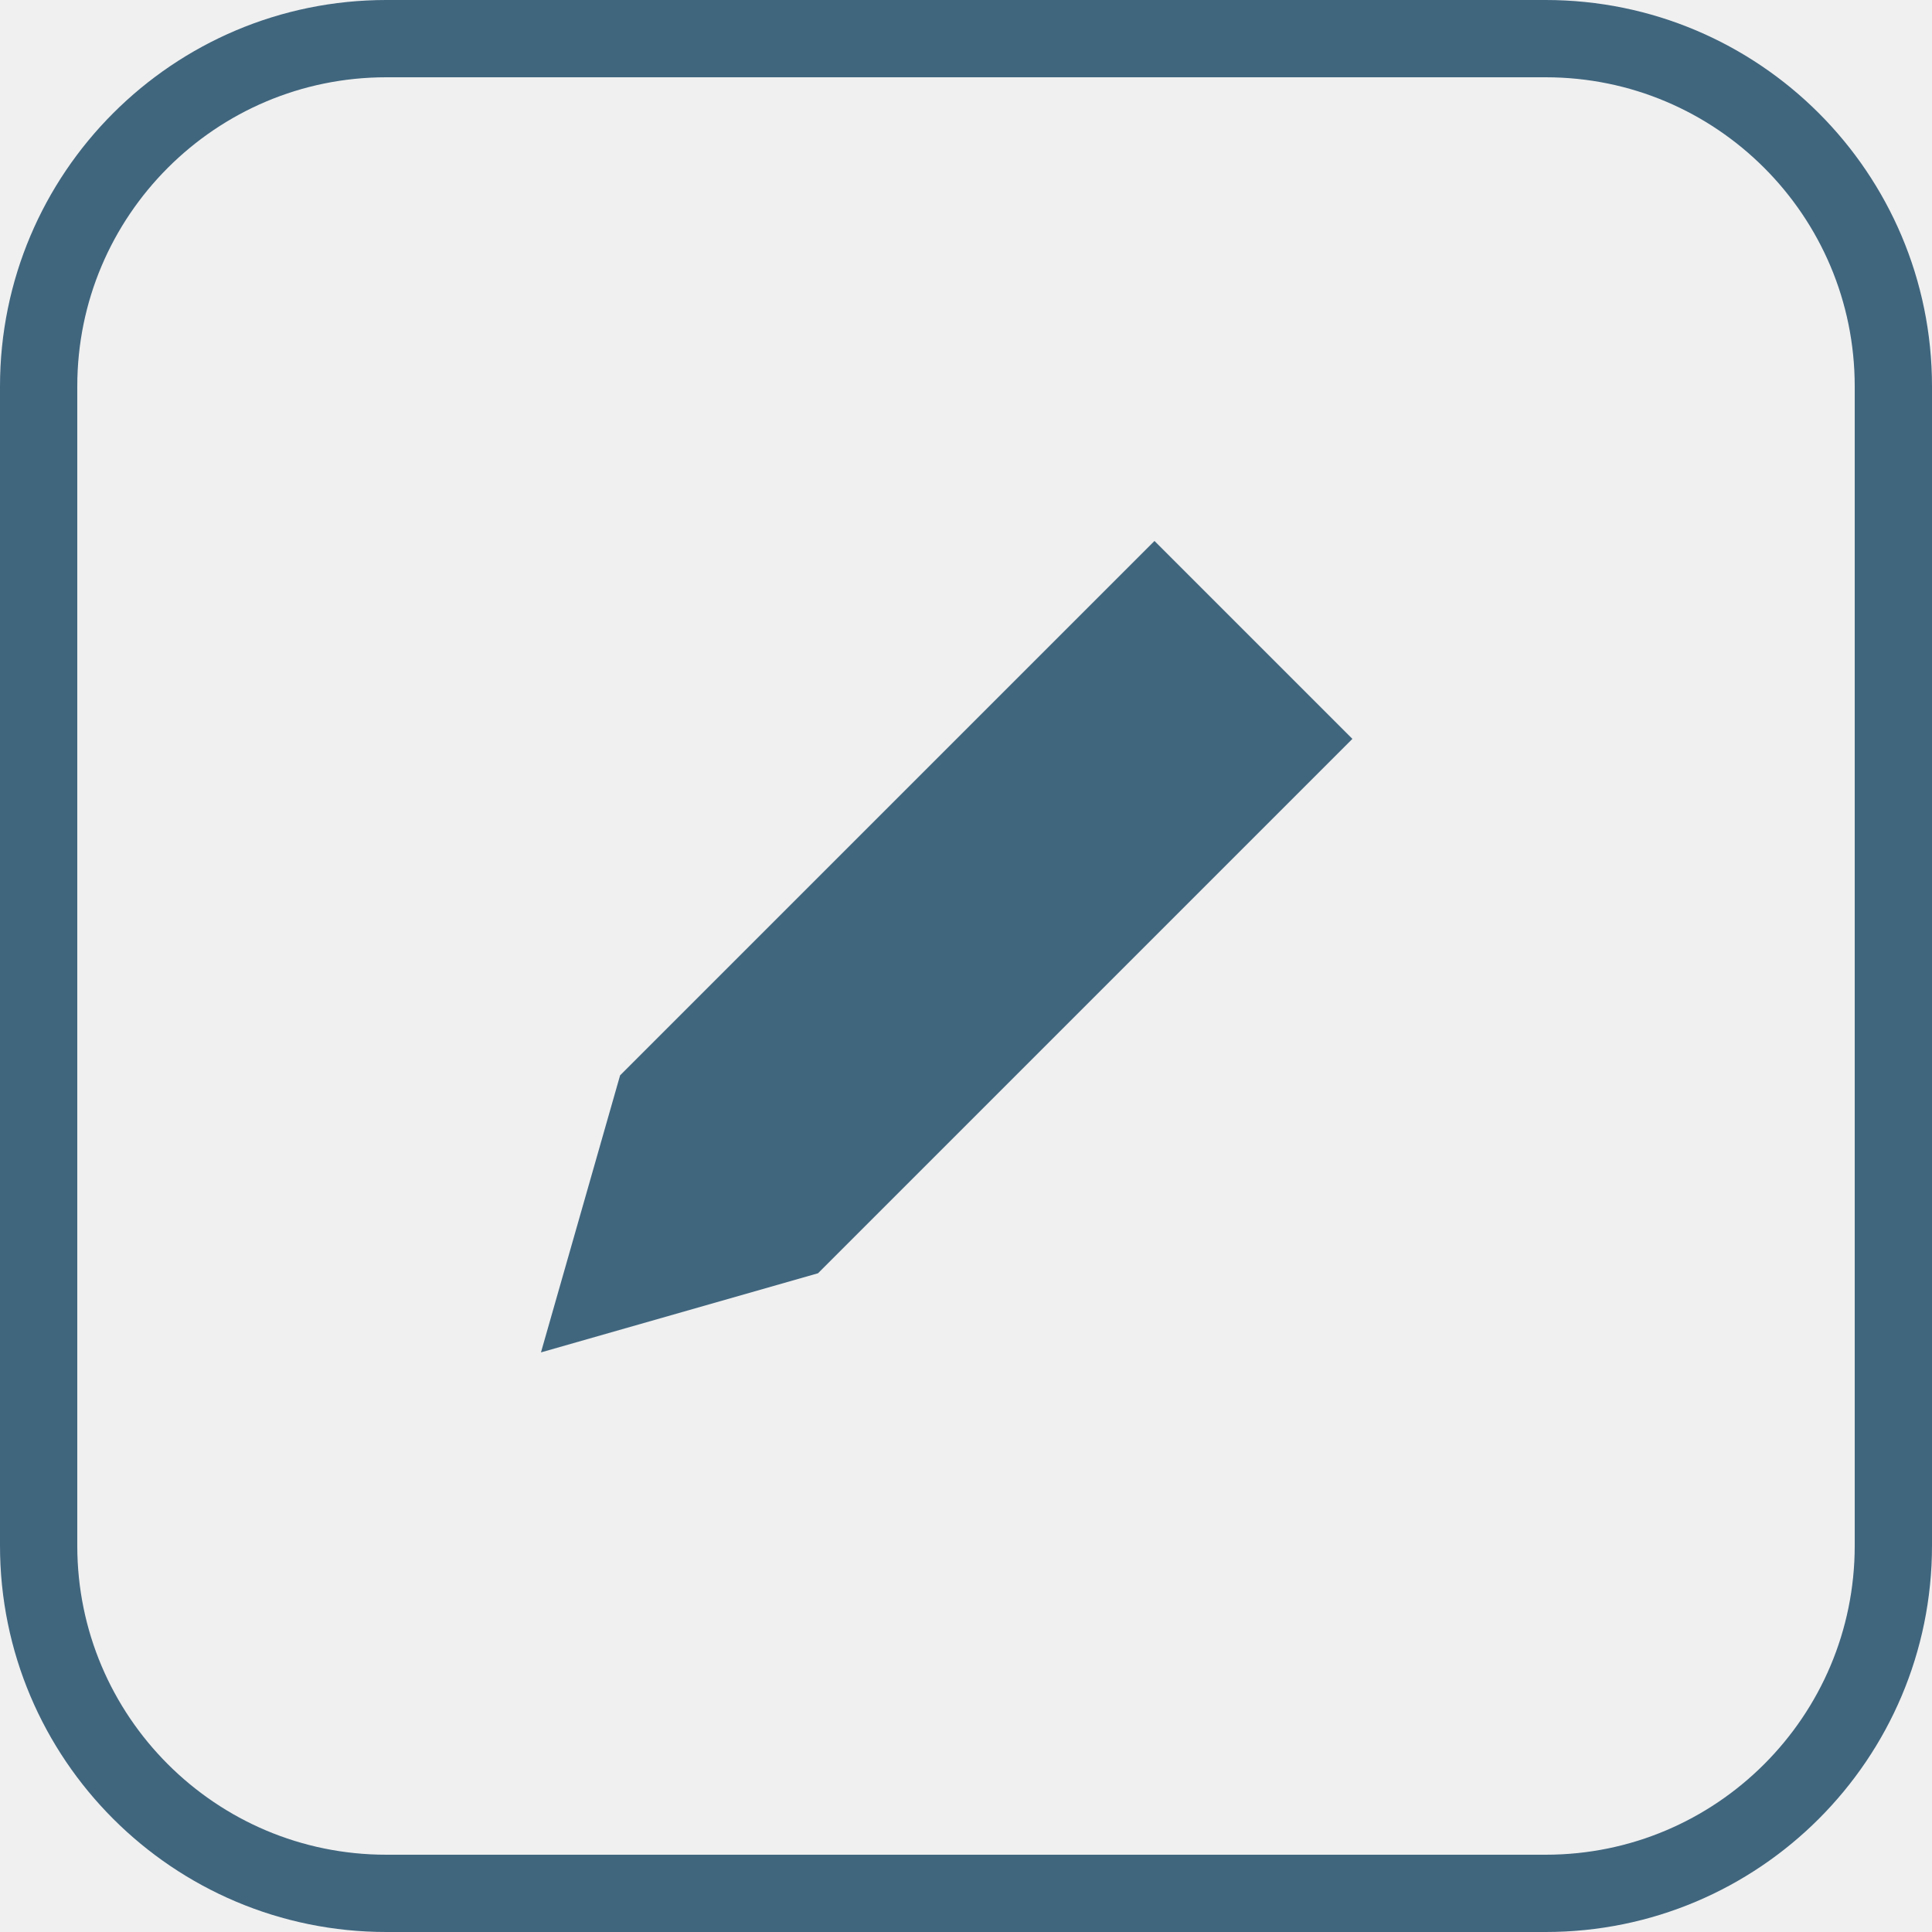
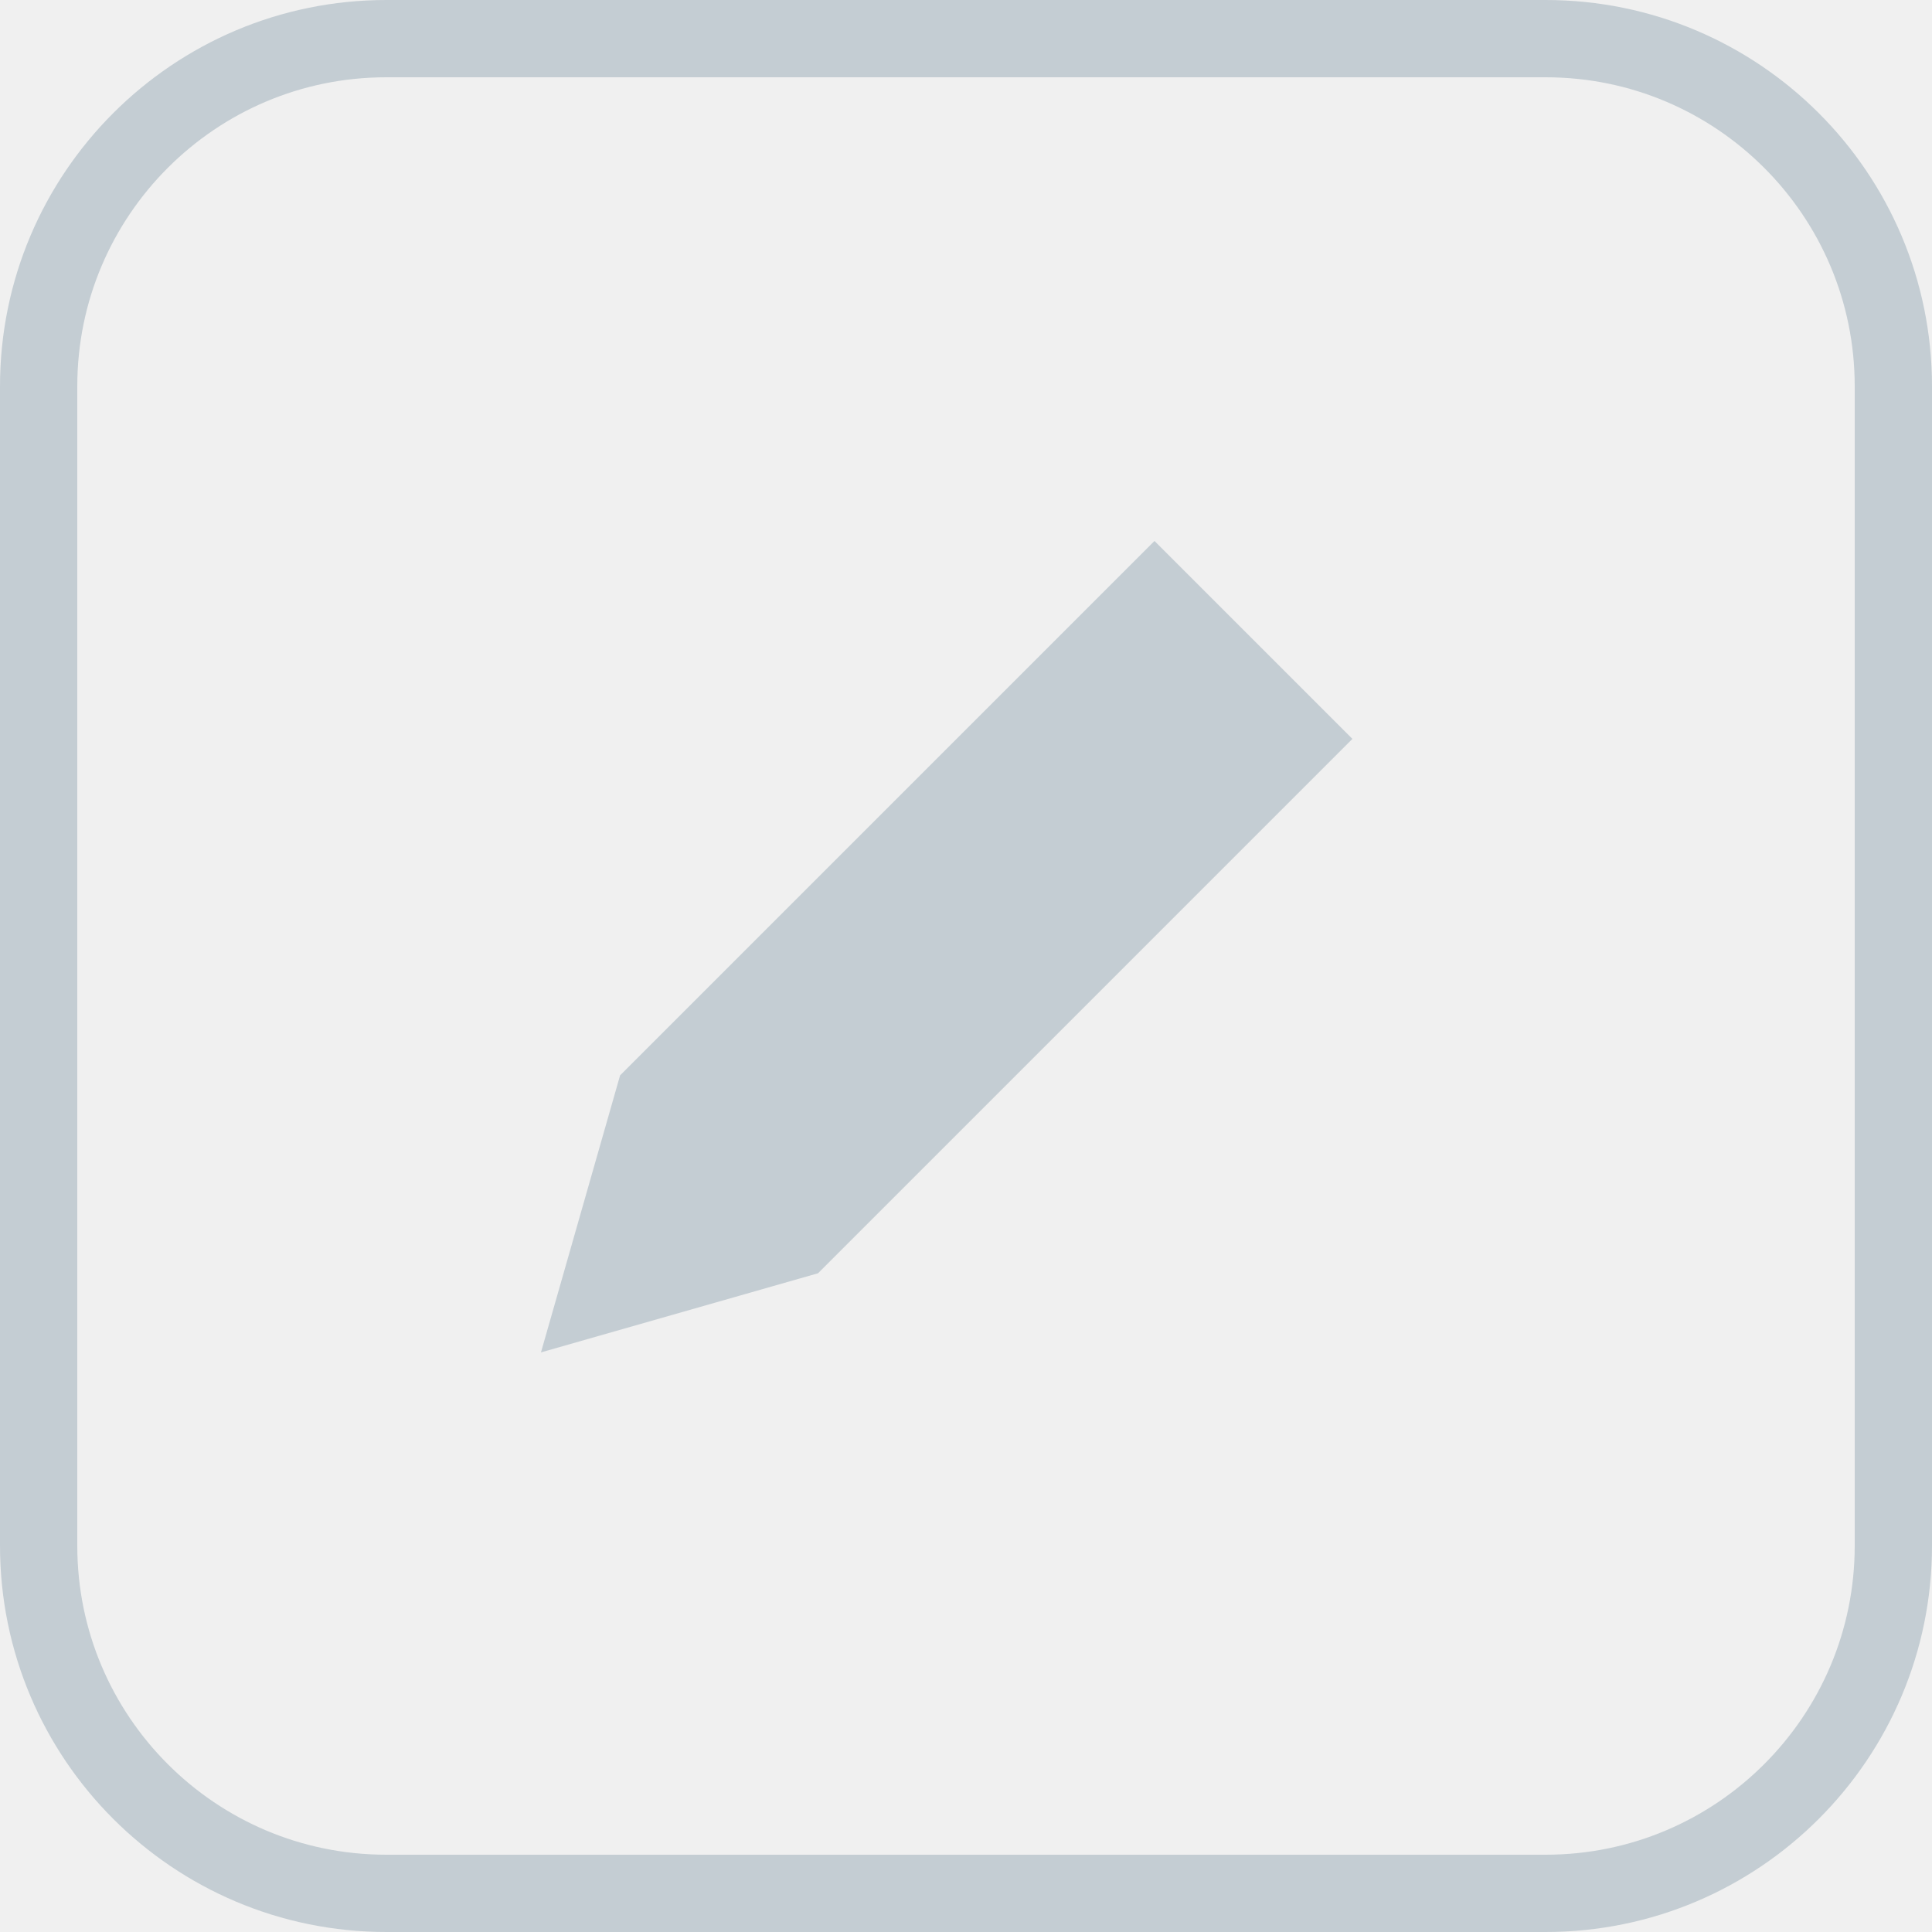
<svg xmlns="http://www.w3.org/2000/svg" xmlns:xlink="http://www.w3.org/1999/xlink" width="25px" height="25px" viewBox="0 0 25 25" version="1.1" style="background: #FFFFFF;">
  <defs>
    <rect id="path-1" x="0" y="0" width="25" height="25" rx="5" />
    <mask id="mask-2" maskContentUnits="userSpaceOnUse" maskUnits="objectBoundingBox" x="0" y="0" width="25" height="25" fill="white">
      <use xlink:href="#path-1" />
    </mask>
  </defs>
  <g id="Symbols" stroke="none" stroke-width="1" fill="none" fill-rule="evenodd">
    <g id="edit">
-       <use id="Rectangle-5-Copy" stroke="#40667E" mask="url(#mask-2)" stroke-width="2" xlink:href="#path-1" />
-       <path d="M10.585,16.476 L7,17.5 L8.024,13.915 L10.585,16.476 Z M17.5,9.561 L10.585,16.476 L8.024,13.915 L14.939,7 L17.5,9.561 Z" id="Combined-Shape-Copy" fill="#40667E" />
+       <use id="Rectangle-5-Copy" stroke="rgba(64, 102, 126, 0.25)" mask="url(#mask-2)" stroke-width="2" xlink:href="#path-1" />
+       <path d="M10.585,16.476 L7,17.5 L8.024,13.915 L10.585,16.476 Z M17.5,9.561 L10.585,16.476 L8.024,13.915 L14.939,7 L17.5,9.561 Z" id="Combined-Shape-Copy" fill="rgba(64, 102, 126, 0.25)" />
    </g>
  </g>
</svg>
